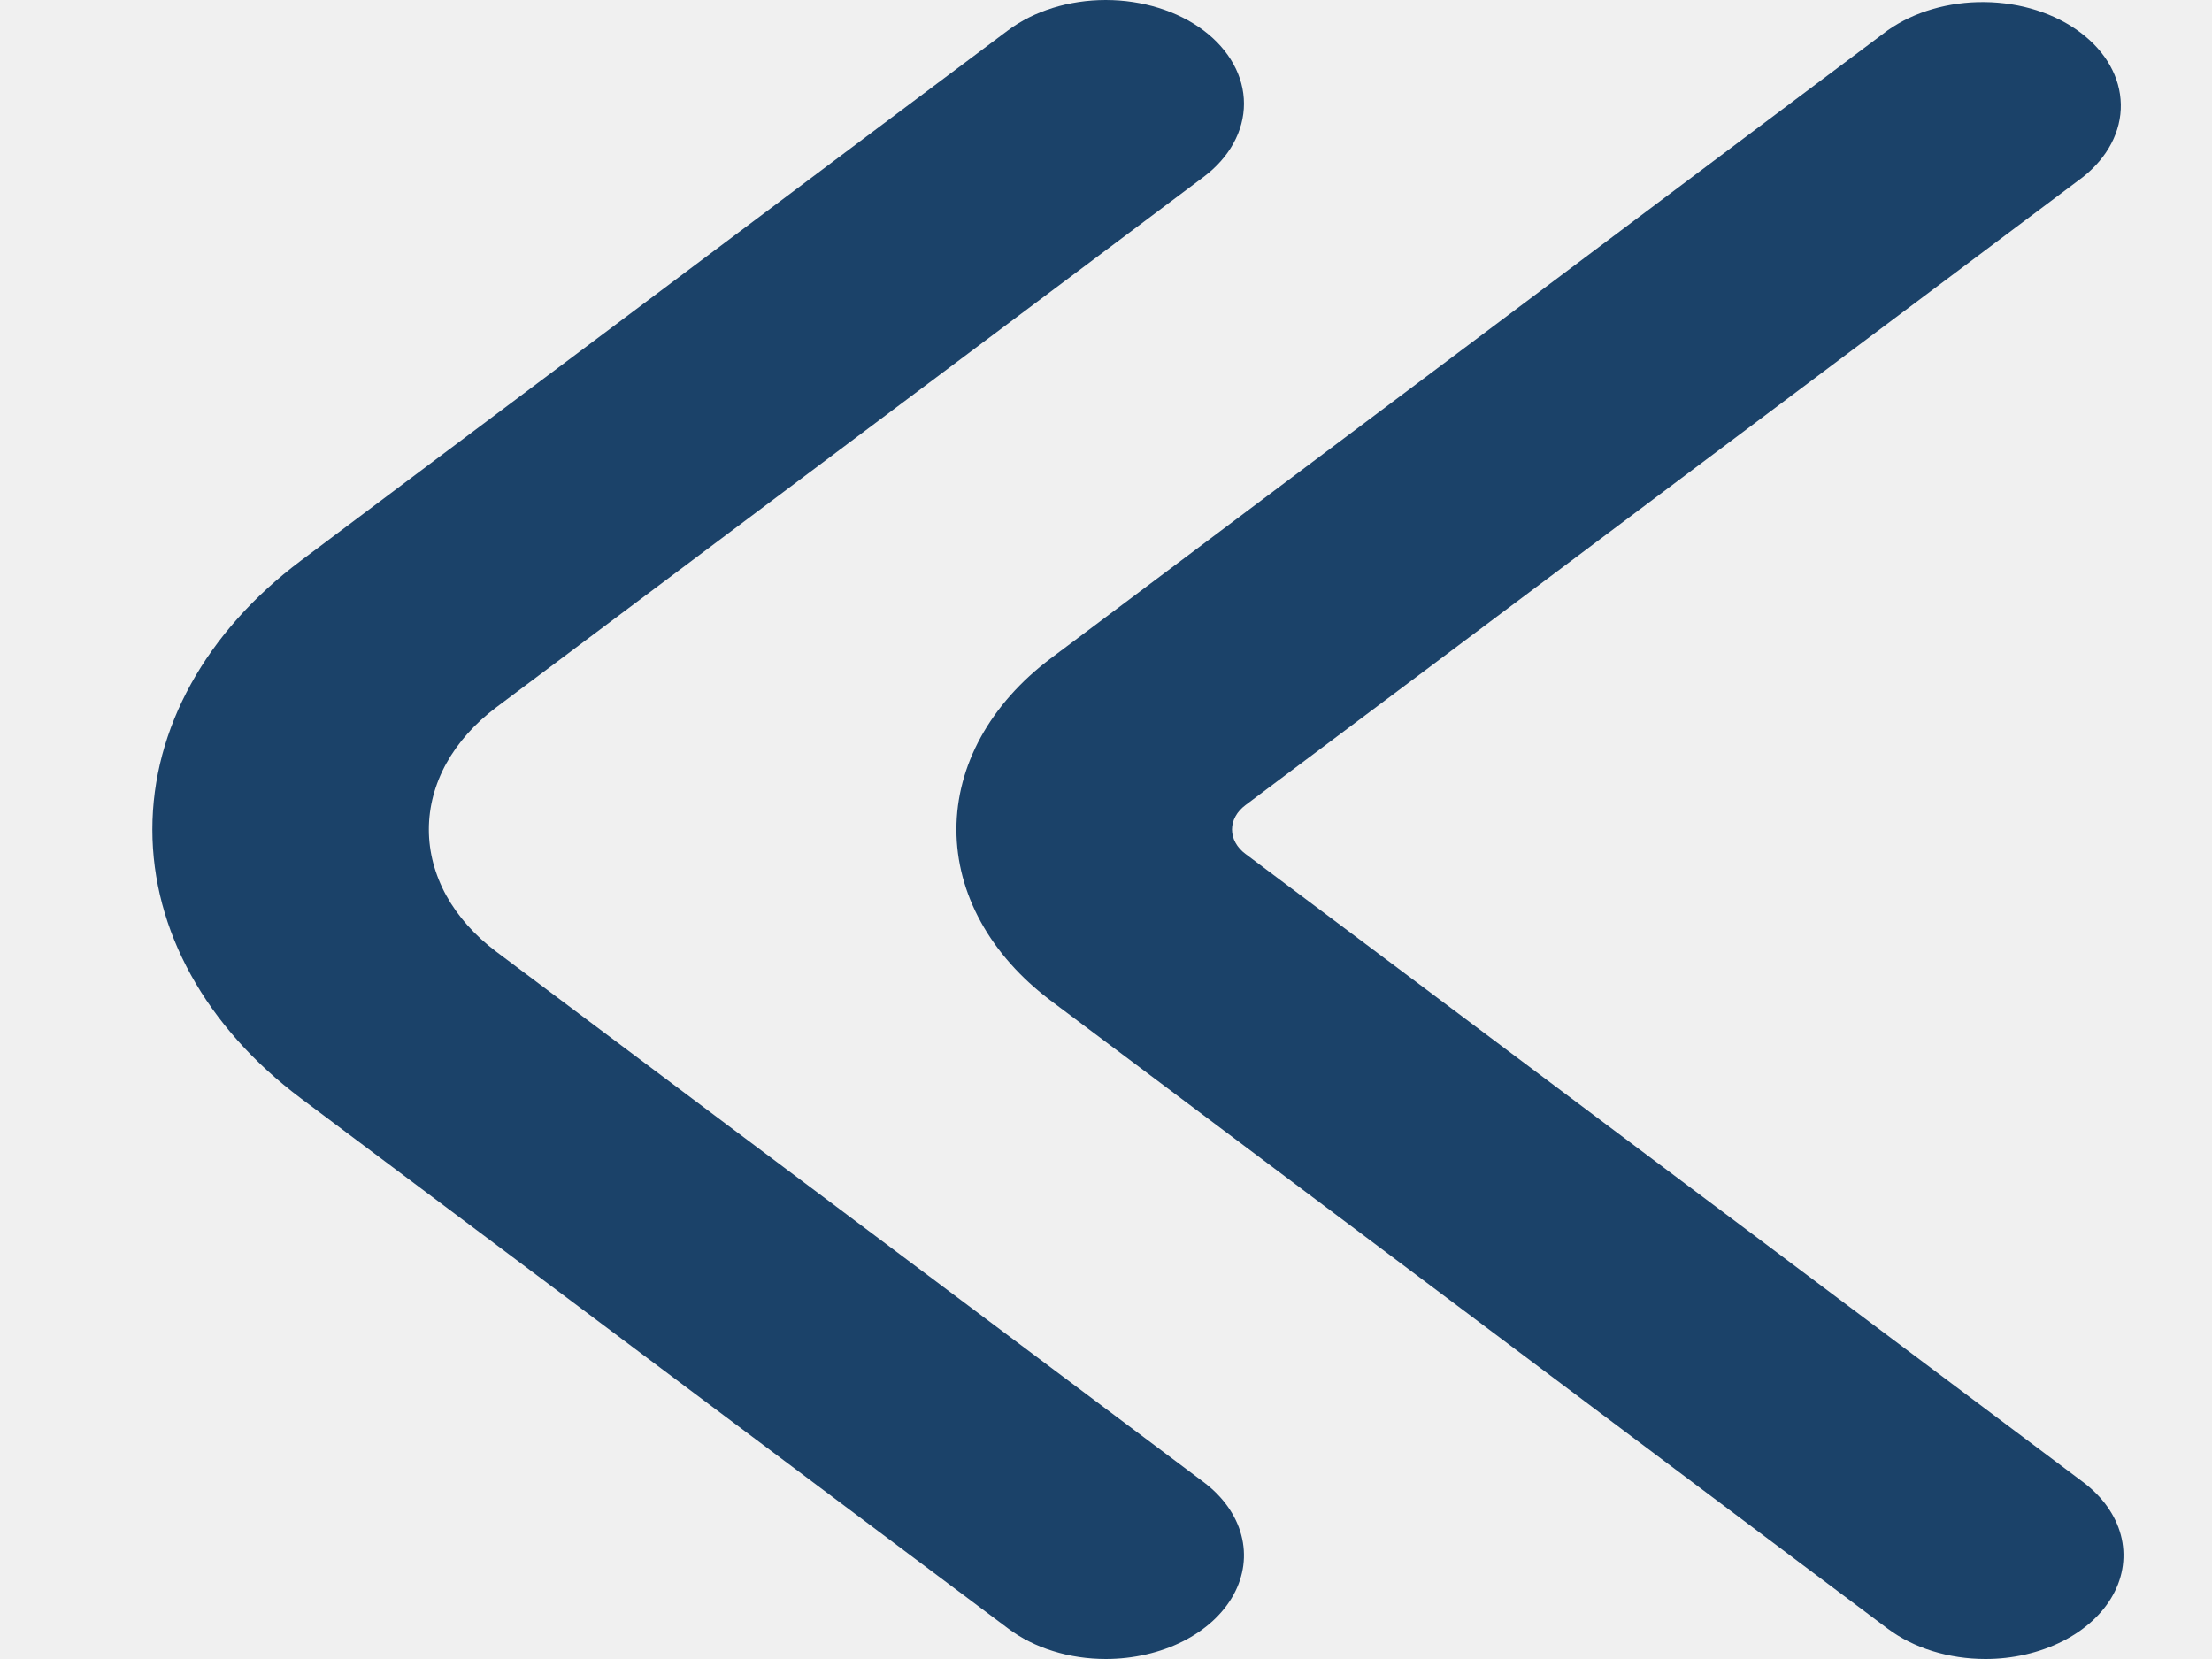
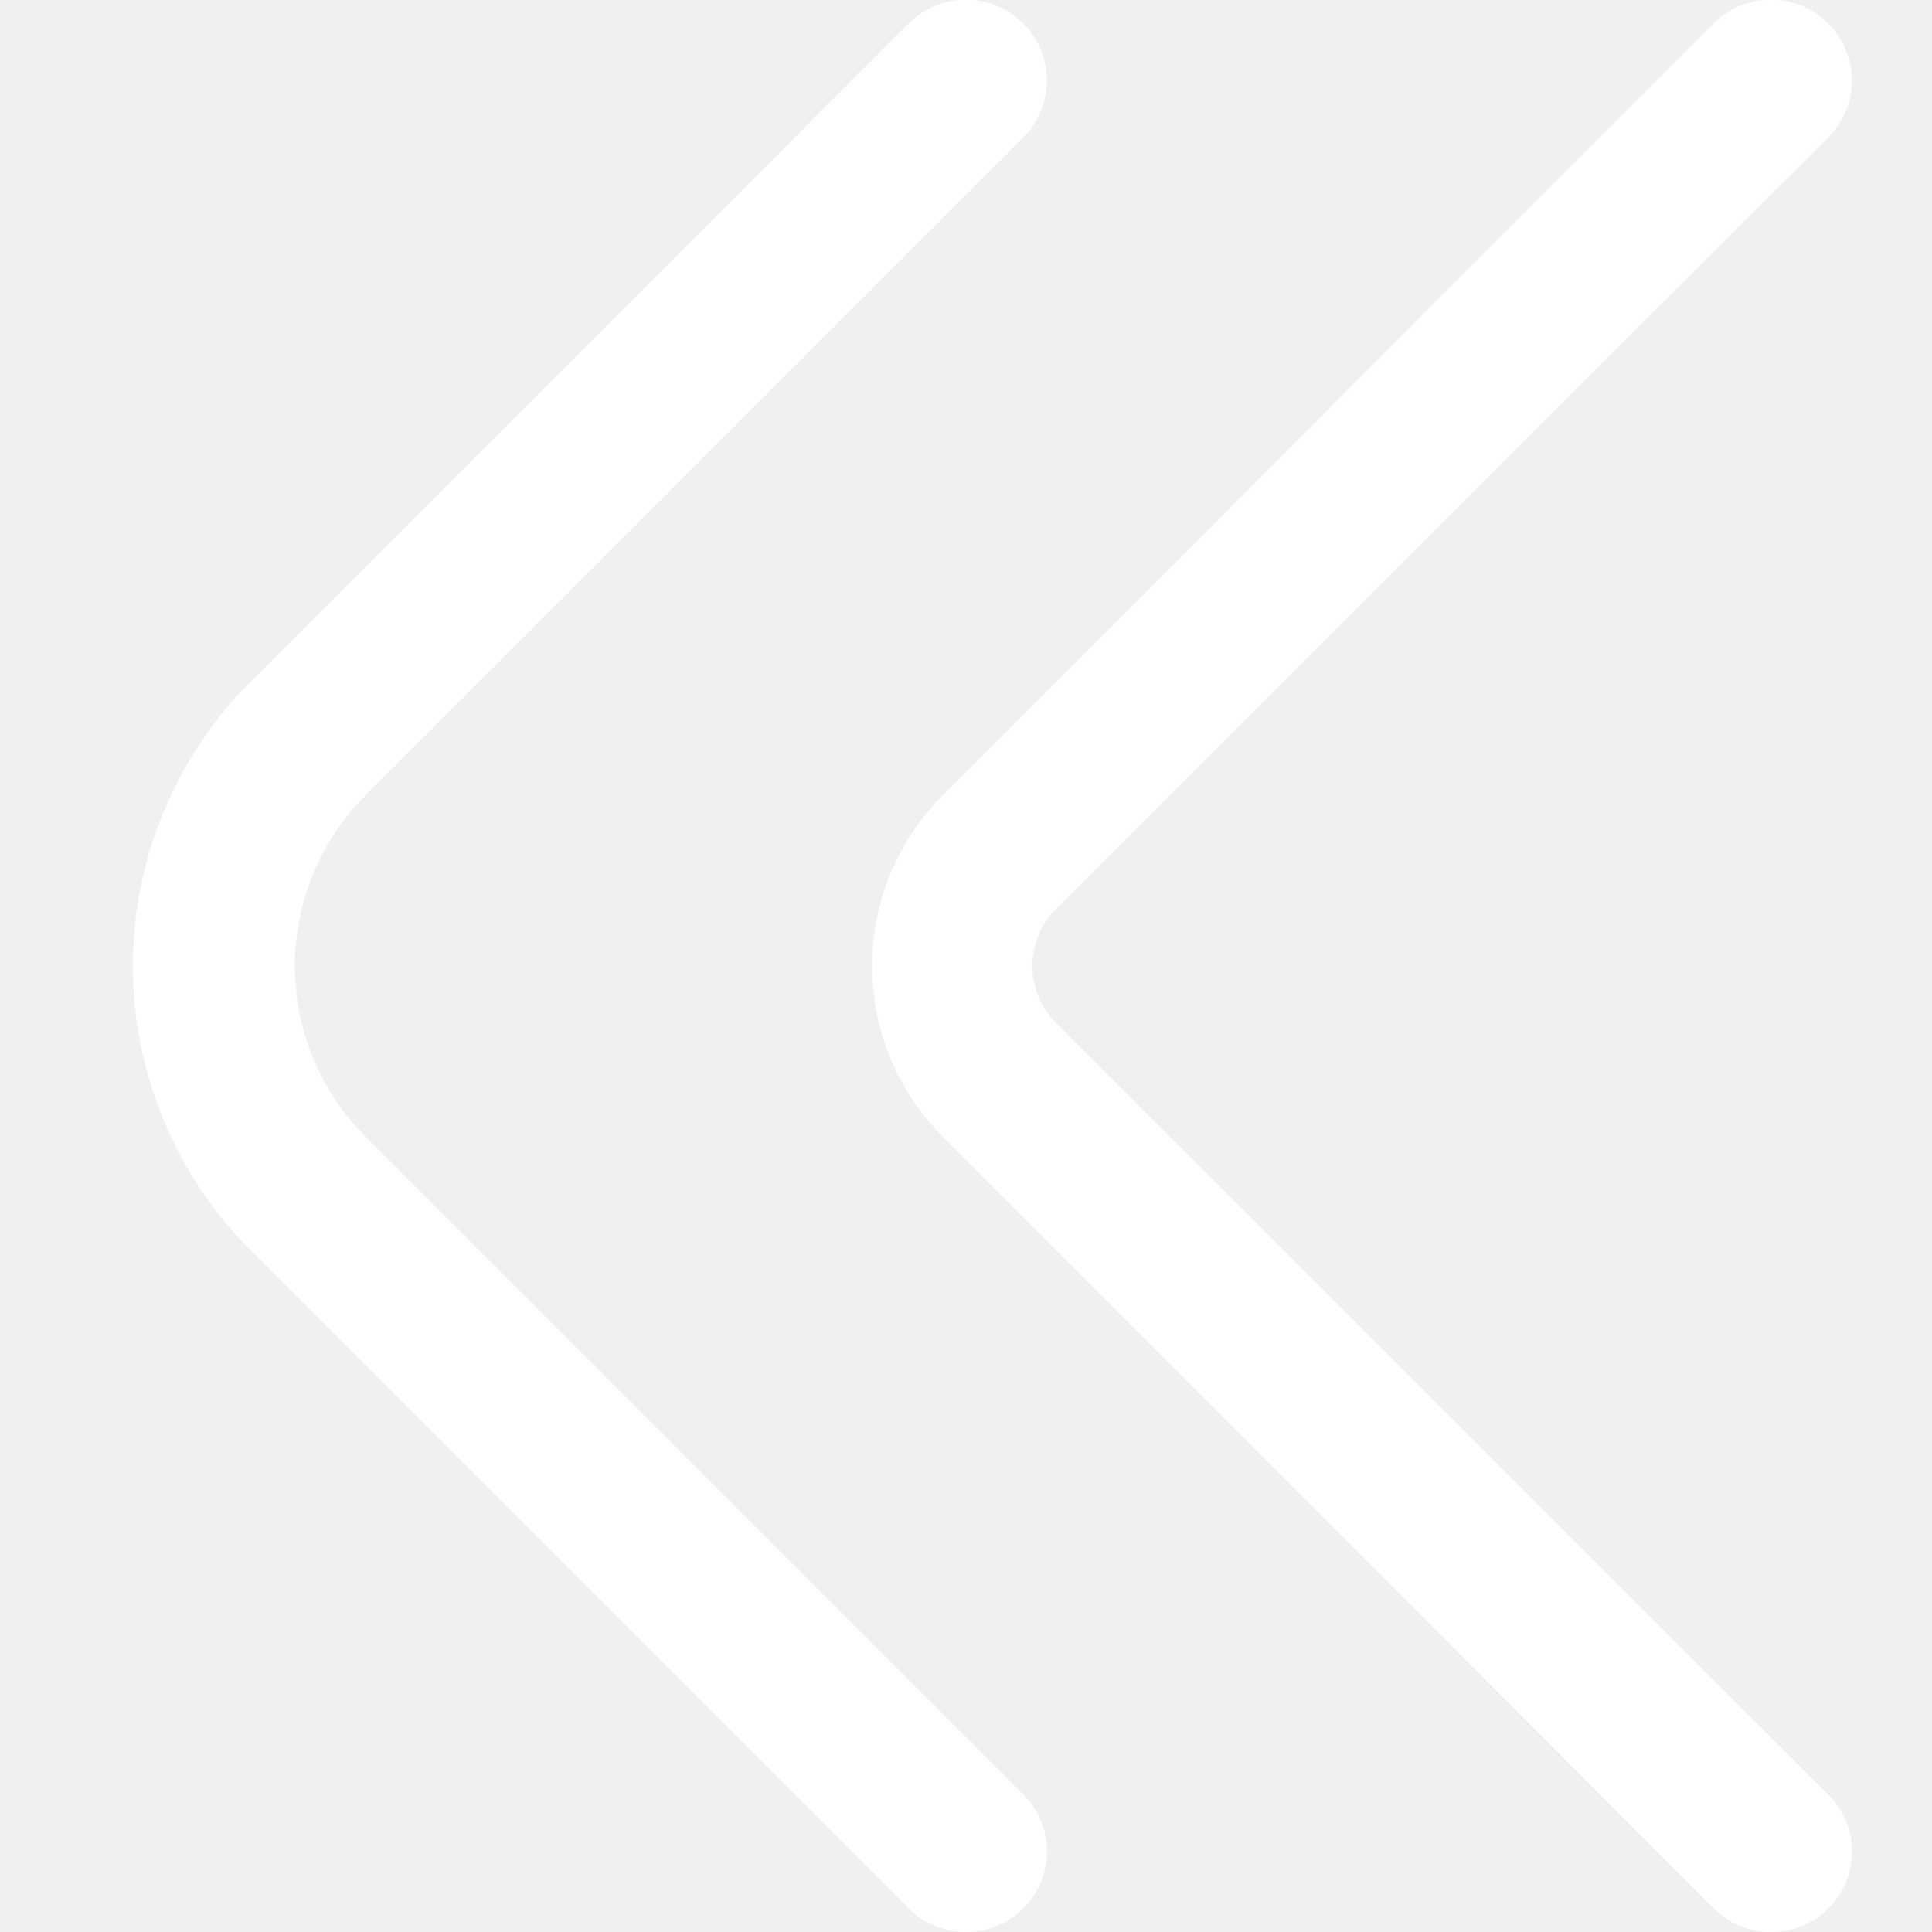
- <svg xmlns="http://www.w3.org/2000/svg" width="32" height="24" viewBox="0 0 32 24" fill="none">
-   <g clip-path="url(#clip0_48_248)">
-     <path d="M16 24C15.738 24 15.478 23.962 15.235 23.886C14.992 23.811 14.772 23.7 14.587 23.561L4.352 15.889C2.977 14.857 2.204 13.459 2.204 12C2.204 10.541 2.977 9.142 4.352 8.111L14.582 0.439C14.957 0.158 15.466 -0 15.996 -0C16.526 -0 17.035 0.158 17.41 0.439C17.785 0.721 17.996 1.102 17.996 1.5C17.996 1.898 17.785 2.28 17.41 2.561L7.18 10.232C6.871 10.464 6.625 10.74 6.457 11.043C6.29 11.346 6.204 11.671 6.204 12C6.204 12.328 6.29 12.653 6.457 12.957C6.625 13.26 6.871 13.536 7.18 13.768L17.41 21.439C17.689 21.648 17.88 21.915 17.957 22.206C18.035 22.497 17.995 22.798 17.845 23.072C17.694 23.346 17.438 23.581 17.11 23.746C16.782 23.911 16.395 23.999 16 24Z" fill="#1B4269" />
-     <path d="M28.723 24C28.46 24 28.2 23.961 27.957 23.886C27.714 23.811 27.494 23.7 27.308 23.561L15.2 14.475C14.326 13.818 13.836 12.928 13.836 12C13.836 11.072 14.326 10.182 15.2 9.525L27.308 0.439C27.687 0.171 28.19 0.024 28.71 0.03C29.231 0.035 29.729 0.193 30.096 0.47C30.465 0.746 30.674 1.119 30.681 1.51C30.688 1.9 30.491 2.277 30.133 2.561L18.019 11.646C17.956 11.693 17.907 11.748 17.874 11.808C17.84 11.869 17.823 11.934 17.823 12C17.823 12.066 17.84 12.131 17.874 12.192C17.907 12.252 17.956 12.308 18.019 12.354L30.133 21.439C30.413 21.649 30.604 21.916 30.681 22.206C30.758 22.497 30.719 22.799 30.568 23.073C30.417 23.347 30.161 23.581 29.833 23.746C29.504 23.911 29.118 24 28.723 24Z" fill="#1B4269" />
+ <svg xmlns="http://www.w3.org/2000/svg" width="18" height="18" viewBox="0 0 18 18" fill="none">
+   <g clip-path="url(#clip0_249_230)">
+     <path d="M9 18C8.901 18 8.803 17.982 8.712 17.944C8.621 17.907 8.538 17.852 8.467 17.782L2.34 11.655C1.991 11.307 1.714 10.893 1.525 10.437C1.336 9.982 1.238 9.493 1.238 9C1.238 8.507 1.336 8.018 1.525 7.563C1.714 7.107 1.991 6.693 2.34 6.345L8.467 0.217C8.609 0.076 8.8 -0.003 9 -0.003C9.2 -0.003 9.391 0.076 9.532 0.217C9.674 0.359 9.753 0.55 9.753 0.75C9.753 0.95 9.674 1.141 9.532 1.282L3.405 7.41C2.984 7.832 2.747 8.404 2.747 9C2.747 9.596 2.984 10.168 3.405 10.59L9.532 16.717C9.603 16.787 9.659 16.87 9.697 16.962C9.735 17.053 9.754 17.151 9.754 17.25C9.754 17.349 9.735 17.447 9.697 17.538C9.659 17.63 9.603 17.713 9.532 17.782C9.462 17.852 9.379 17.907 9.288 17.944C9.197 17.982 9.099 18 9 18Z" fill="white" />
+     <path d="M16.5 18C16.401 18 16.303 17.982 16.212 17.944C16.121 17.907 16.038 17.852 15.967 17.782L8.783 10.59C8.361 10.168 8.125 9.596 8.125 9C8.125 8.404 8.361 7.832 8.783 7.41L15.967 0.217C16.109 0.076 16.3 -0.003 16.5 -0.003C16.7 -0.003 16.891 0.076 17.032 0.217C17.174 0.359 17.253 0.55 17.253 0.75C17.253 0.95 17.174 1.141 17.032 1.282L9.84 8.467C9.77 8.537 9.714 8.62 9.676 8.711C9.638 8.803 9.618 8.901 9.618 9C9.618 9.099 9.638 9.197 9.676 9.288C9.714 9.38 9.77 9.463 9.84 9.532L17.032 16.717C17.103 16.787 17.159 16.87 17.197 16.962C17.235 17.053 17.254 17.151 17.254 17.25C17.254 17.349 17.235 17.447 17.197 17.538C17.159 17.63 17.103 17.713 17.032 17.782C16.962 17.852 16.879 17.907 16.788 17.944C16.697 17.982 16.599 18 16.5 18Z" fill="white" />
  </g>
  <defs>
-     <clipPath id="clip0_48_248">
-       <rect width="32" height="24" fill="white" />
+     <clipPath id="clip0_249_230">
+       <rect width="18" height="18" fill="white" />
    </clipPath>
  </defs>
</svg>
